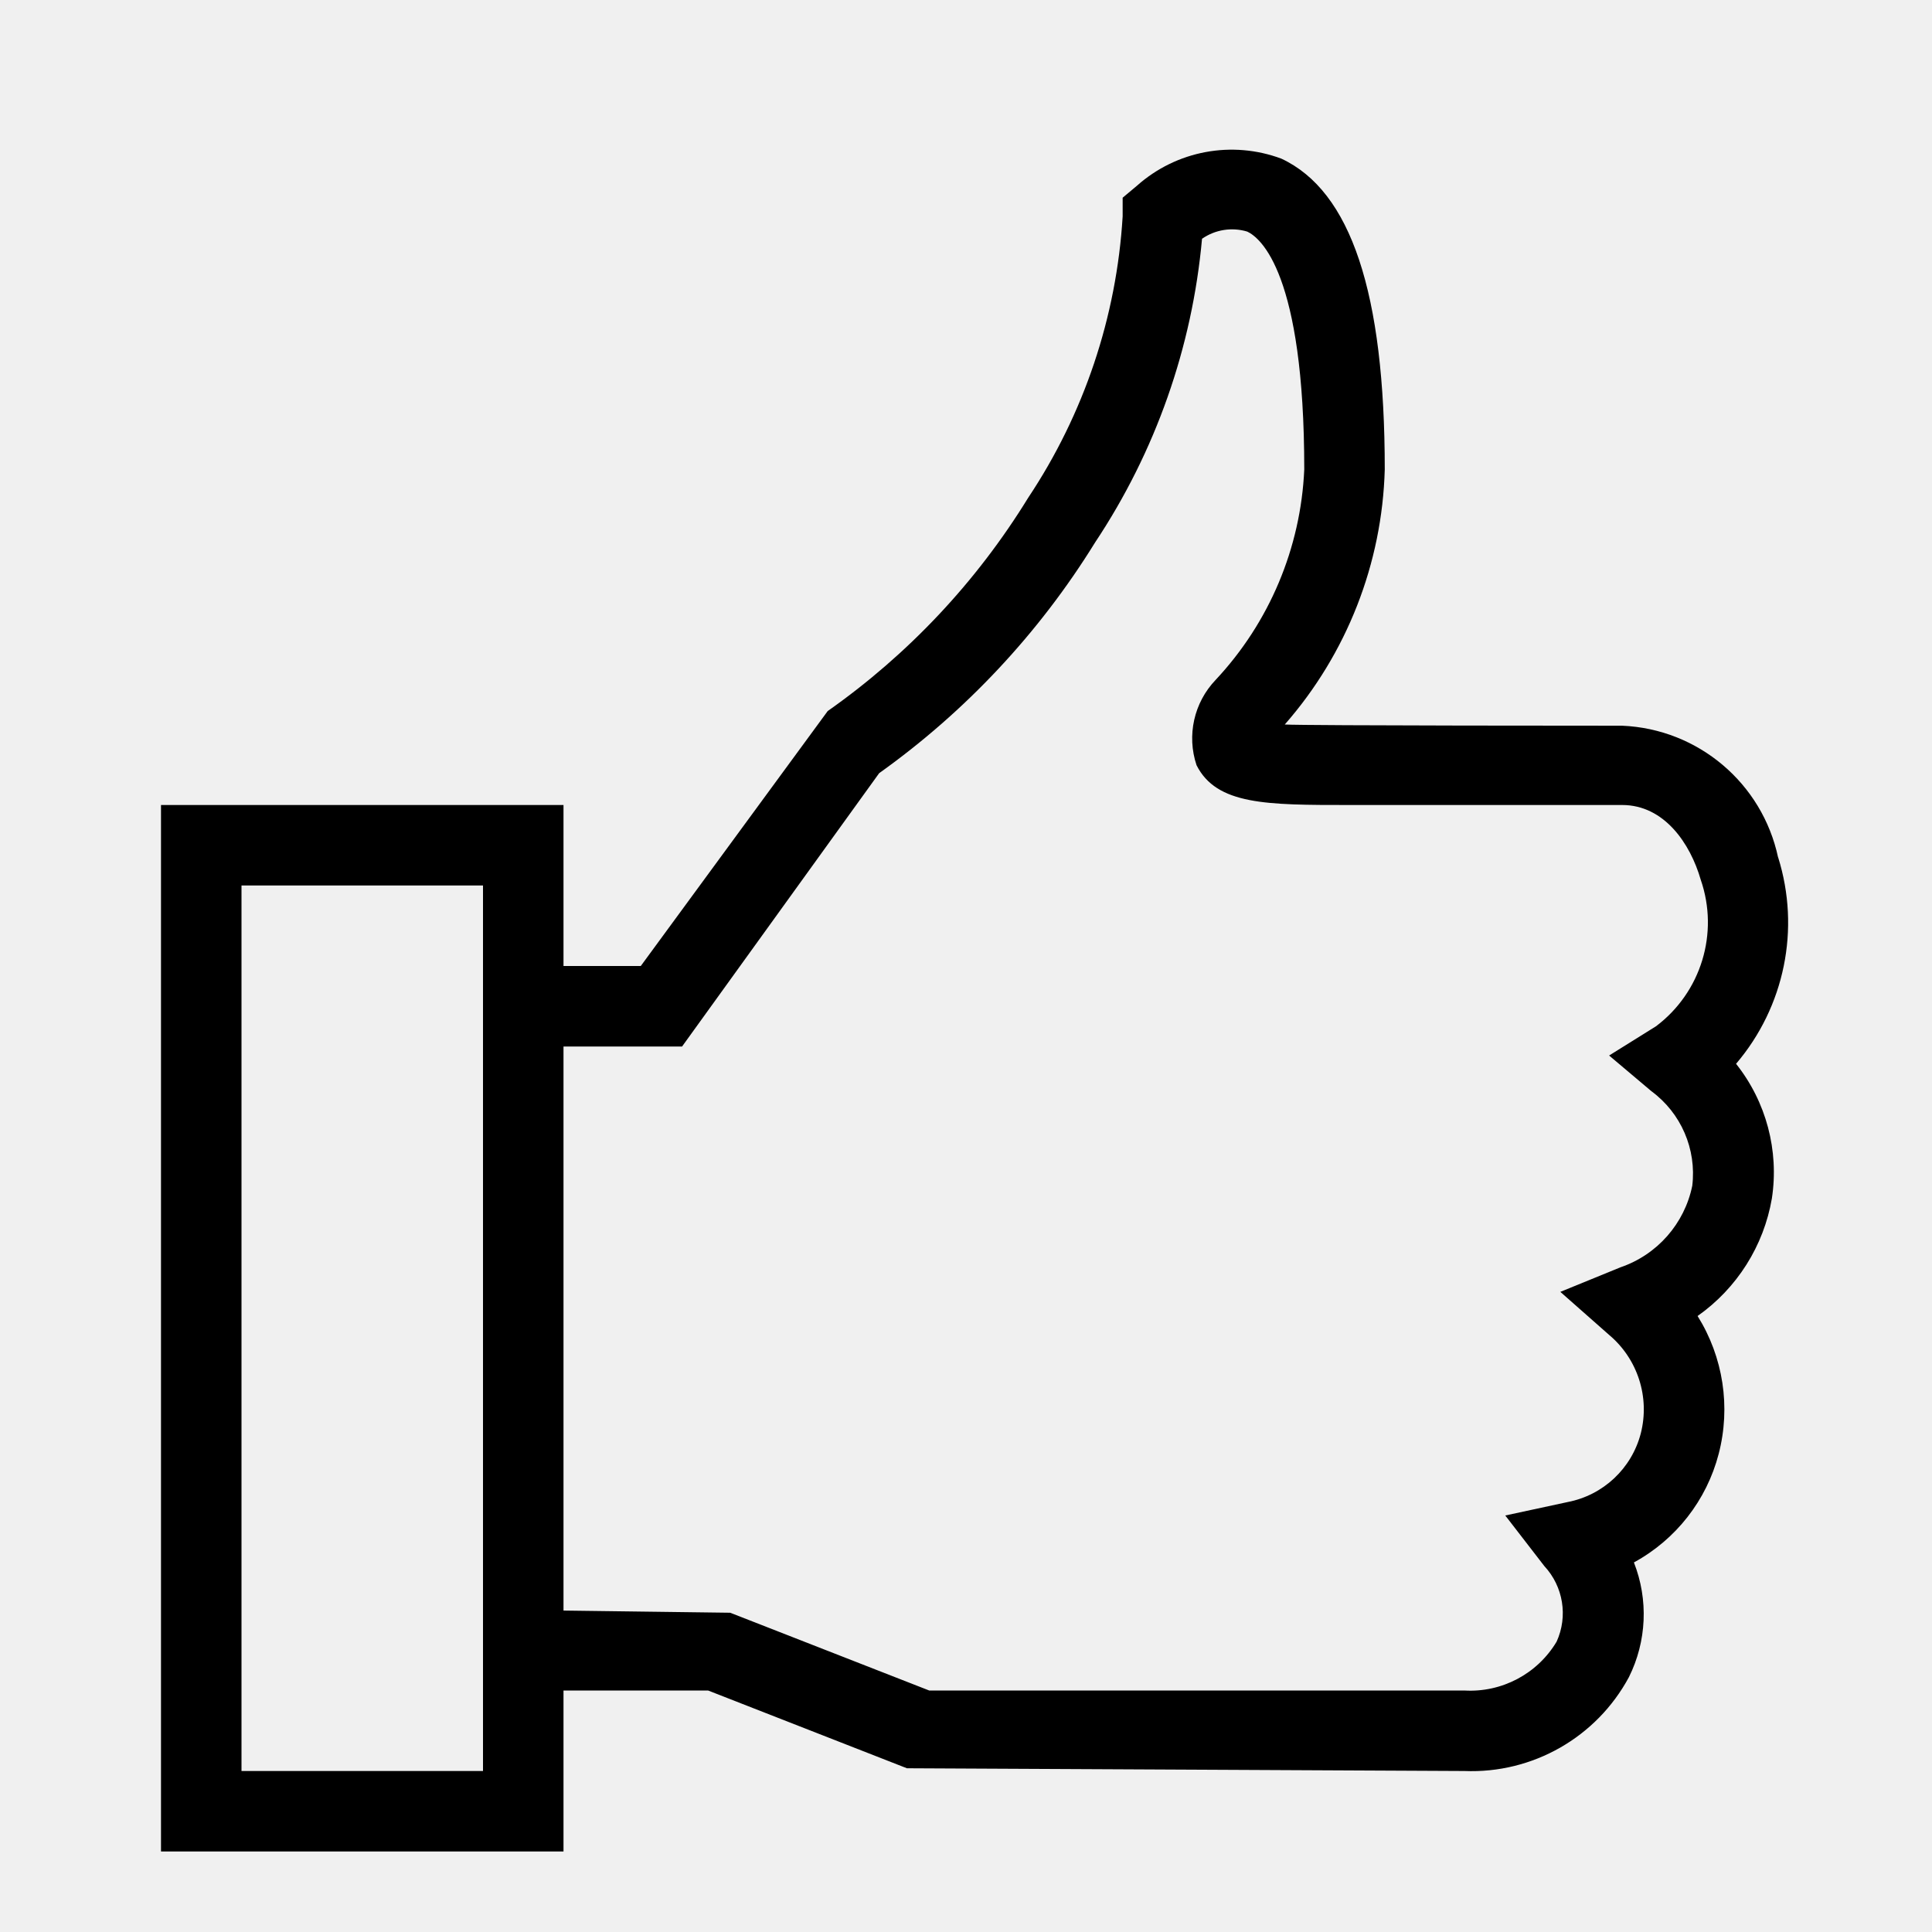
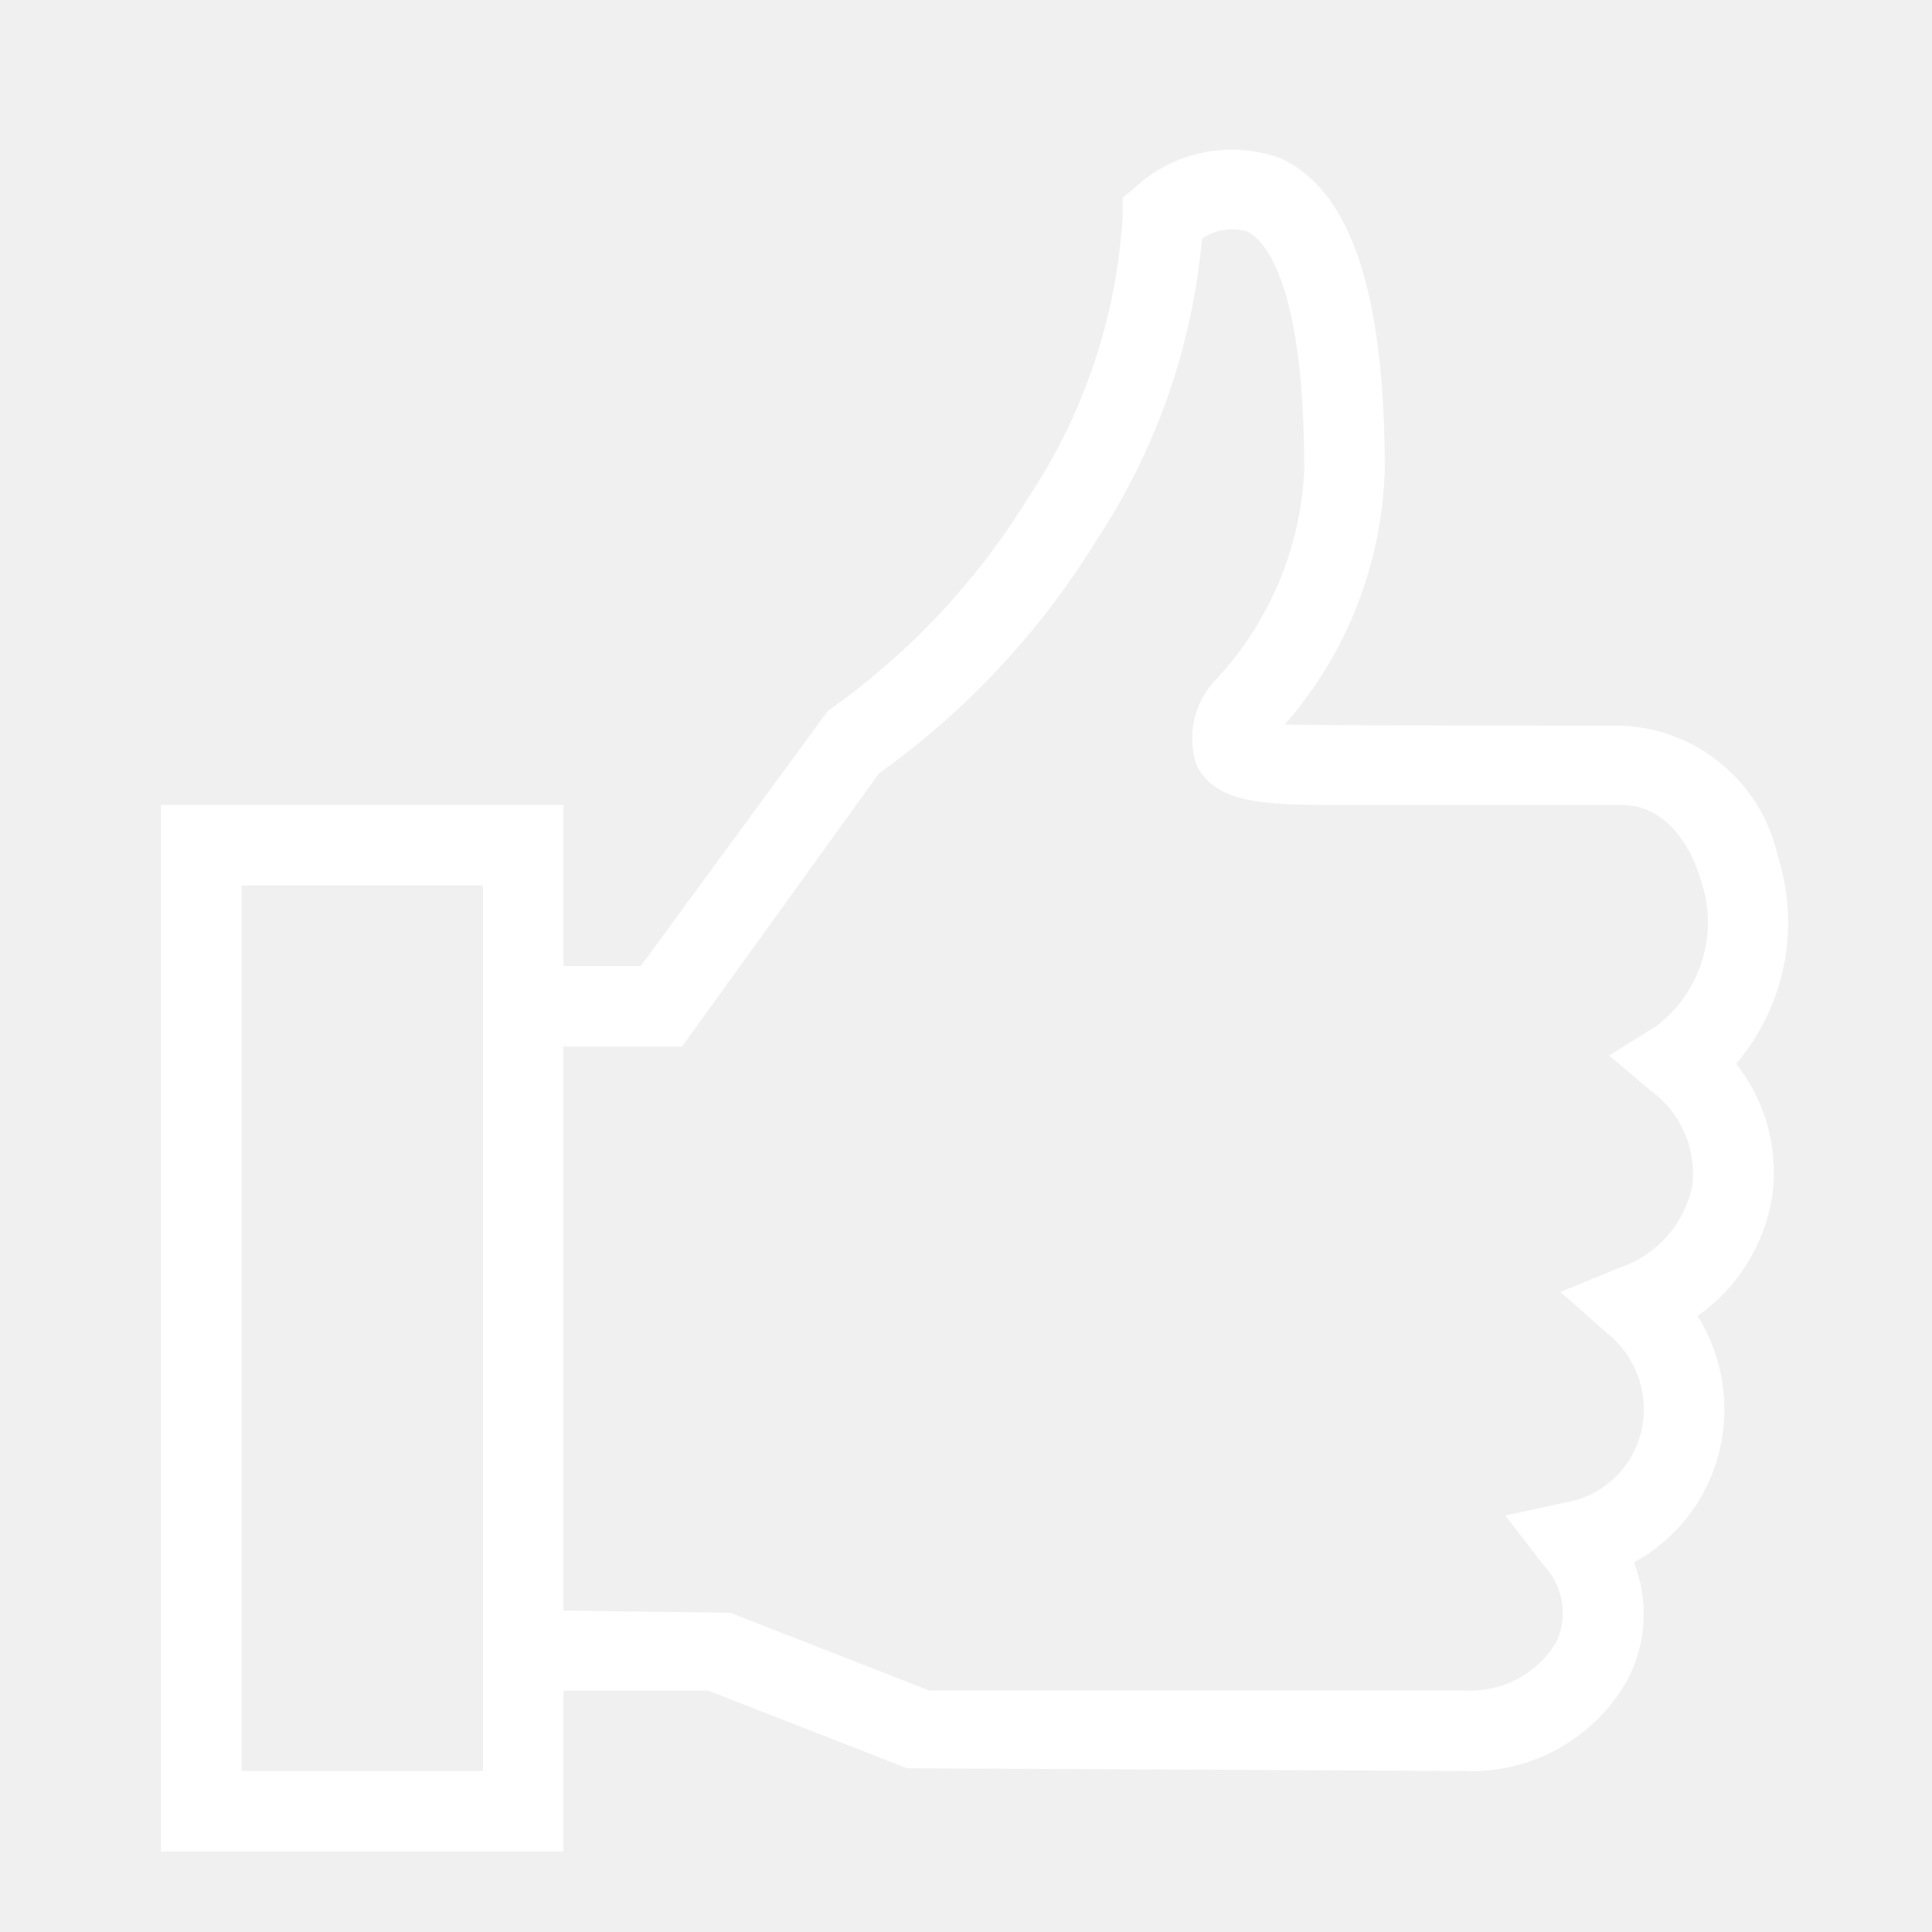
<svg xmlns="http://www.w3.org/2000/svg" width="800px" height="800px" viewBox="0 0 24 24">
-   <path d="M22.088 10.651a2.07 2.07 0 0 0-1.937-1.636S16.2 9.015 15.96 9a5.017 5.017 0 0 0 1.242-3.168c0-2.194-.42-3.457-1.284-3.861a1.768 1.768 0 0 0-1.793.335l-.179.15v.232a7.073 7.073 0 0 1-1.174 3.496 8.993 8.993 0 0 1-2.49 2.649L7.96 12H7v-2H2v13h5v-2h1.796l2.47.966L18.19 22a2.22 2.22 0 0 0 2.045-1.166 1.755 1.755 0 0 0 .062-1.425 2.15 2.15 0 0 0 1.053-1.348 2.19 2.19 0 0 0-.262-1.713 2.253 2.253 0 0 0 .923-1.461 2.165 2.165 0 0 0-.445-1.672 2.705 2.705 0 0 0 .523-2.564zM6 22H3V11h3zm14.571-9.251l-.582.363.525.443a1.27 1.27 0 0 1 .508 1.175 1.359 1.359 0 0 1-.892 1.013l-.747.305.604.533a1.208 1.208 0 0 1 .395 1.227 1.167 1.167 0 0 1-.908.851l-.775.167.485.628a.858.858 0 0 1 .153.939 1.25 1.25 0 0 1-1.148.607h-6.646l-2.472-.966L7 20.007V13h1.473l2.448-3.395a9.933 9.933 0 0 0 2.683-2.867 8.134 8.134 0 0 0 1.328-3.772.654.654 0 0 1 .562-.089c.166.078.708.52.708 2.955a4.09 4.09 0 0 1-1.101 2.614 1.051 1.051 0 0 0-.237 1.06c.25.494.87.494 1.896.494h3.391c.524 0 .847.48.976.928a1.616 1.616 0 0 1-.556 1.821z" />
+   <path d="M22.088 10.651a2.07 2.07 0 0 0-1.937-1.636S16.2 9.015 15.96 9a5.017 5.017 0 0 0 1.242-3.168c0-2.194-.42-3.457-1.284-3.861a1.768 1.768 0 0 0-1.793.335l-.179.15v.232a7.073 7.073 0 0 1-1.174 3.496 8.993 8.993 0 0 1-2.49 2.649L7.96 12H7v-2H2v13h5v-2h1.796l2.47.966L18.19 22a2.22 2.22 0 0 0 2.045-1.166 1.755 1.755 0 0 0 .062-1.425 2.15 2.15 0 0 0 1.053-1.348 2.19 2.19 0 0 0-.262-1.713 2.253 2.253 0 0 0 .923-1.461 2.165 2.165 0 0 0-.445-1.672 2.705 2.705 0 0 0 .523-2.564zM6 22H3V11h3zm14.571-9.251l-.582.363.525.443a1.27 1.27 0 0 1 .508 1.175 1.359 1.359 0 0 1-.892 1.013l-.747.305.604.533a1.208 1.208 0 0 1 .395 1.227 1.167 1.167 0 0 1-.908.851l-.775.167.485.628a.858.858 0 0 1 .153.939 1.25 1.25 0 0 1-1.148.607h-6.646l-2.472-.966L7 20.007V13h1.473l2.448-3.395a9.933 9.933 0 0 0 2.683-2.867 8.134 8.134 0 0 0 1.328-3.772.654.654 0 0 1 .562-.089c.166.078.708.52.708 2.955a4.09 4.09 0 0 1-1.101 2.614 1.051 1.051 0 0 0-.237 1.06c.25.494.87.494 1.896.494h3.391c.524 0 .847.48.976.928a1.616 1.616 0 0 1-.556 1.821z" fill="#fff" />
  <path fill="none" d="M0 0h24v24H0z" />
</svg>
